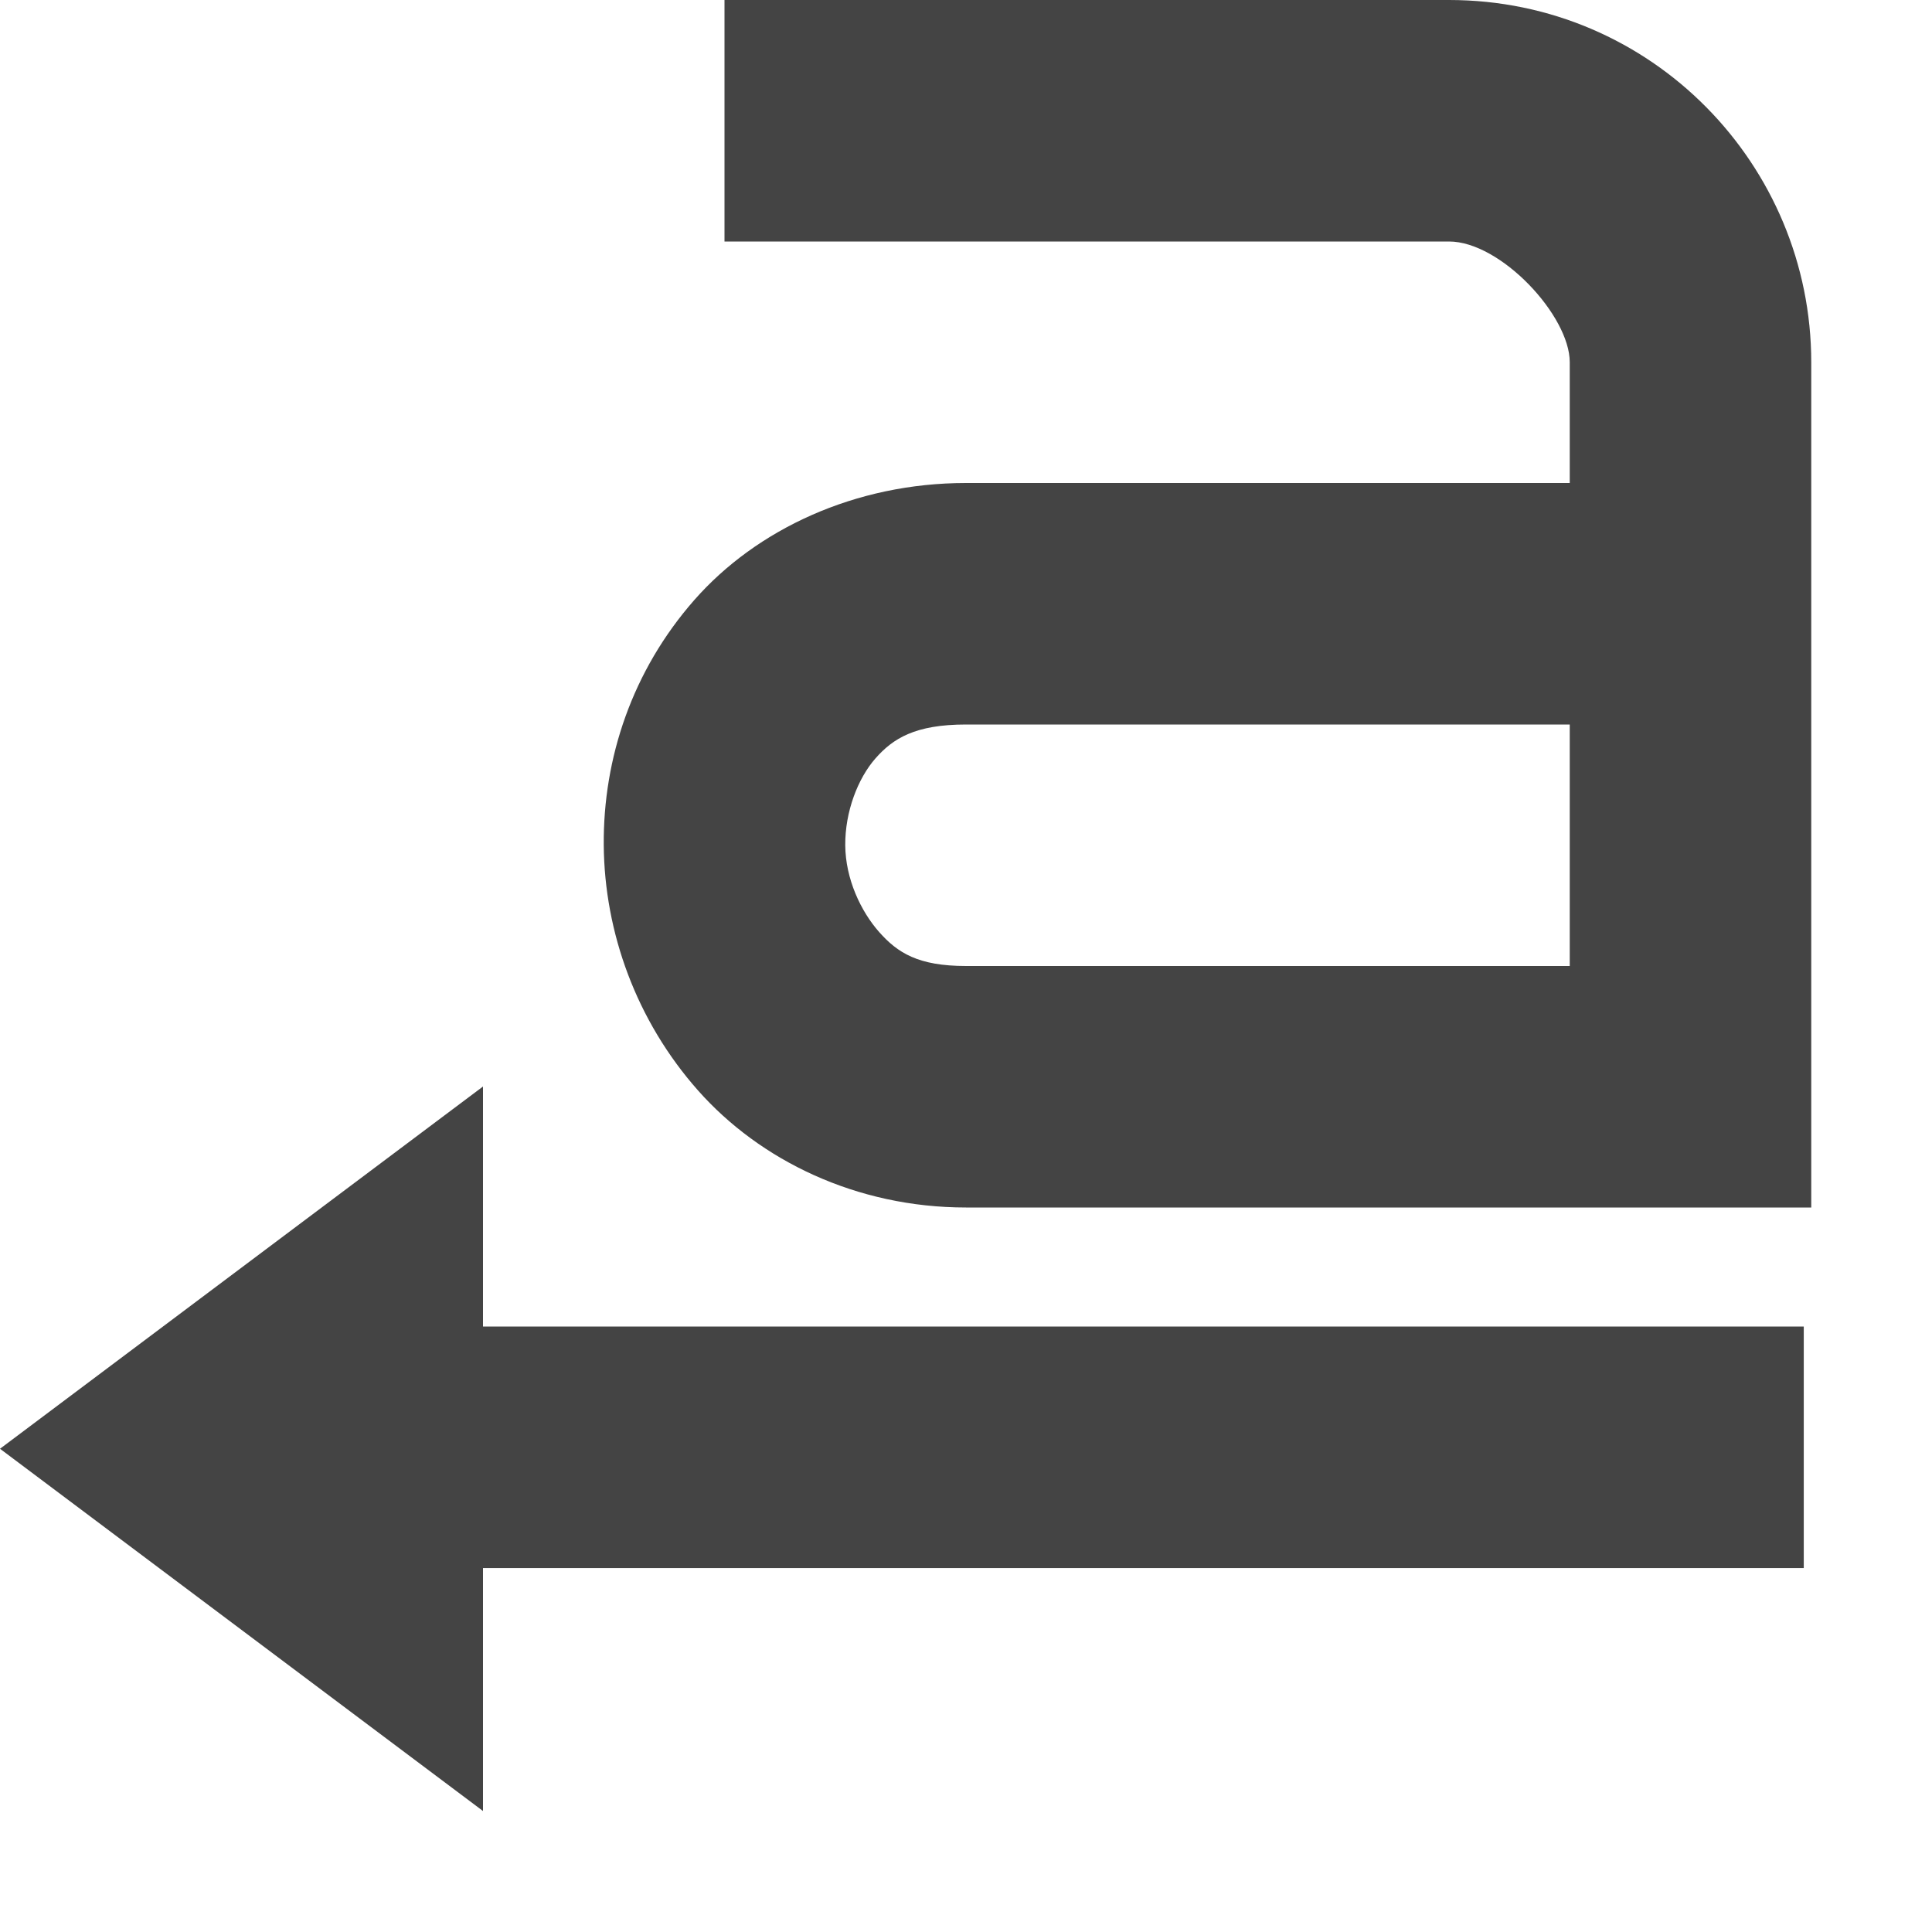
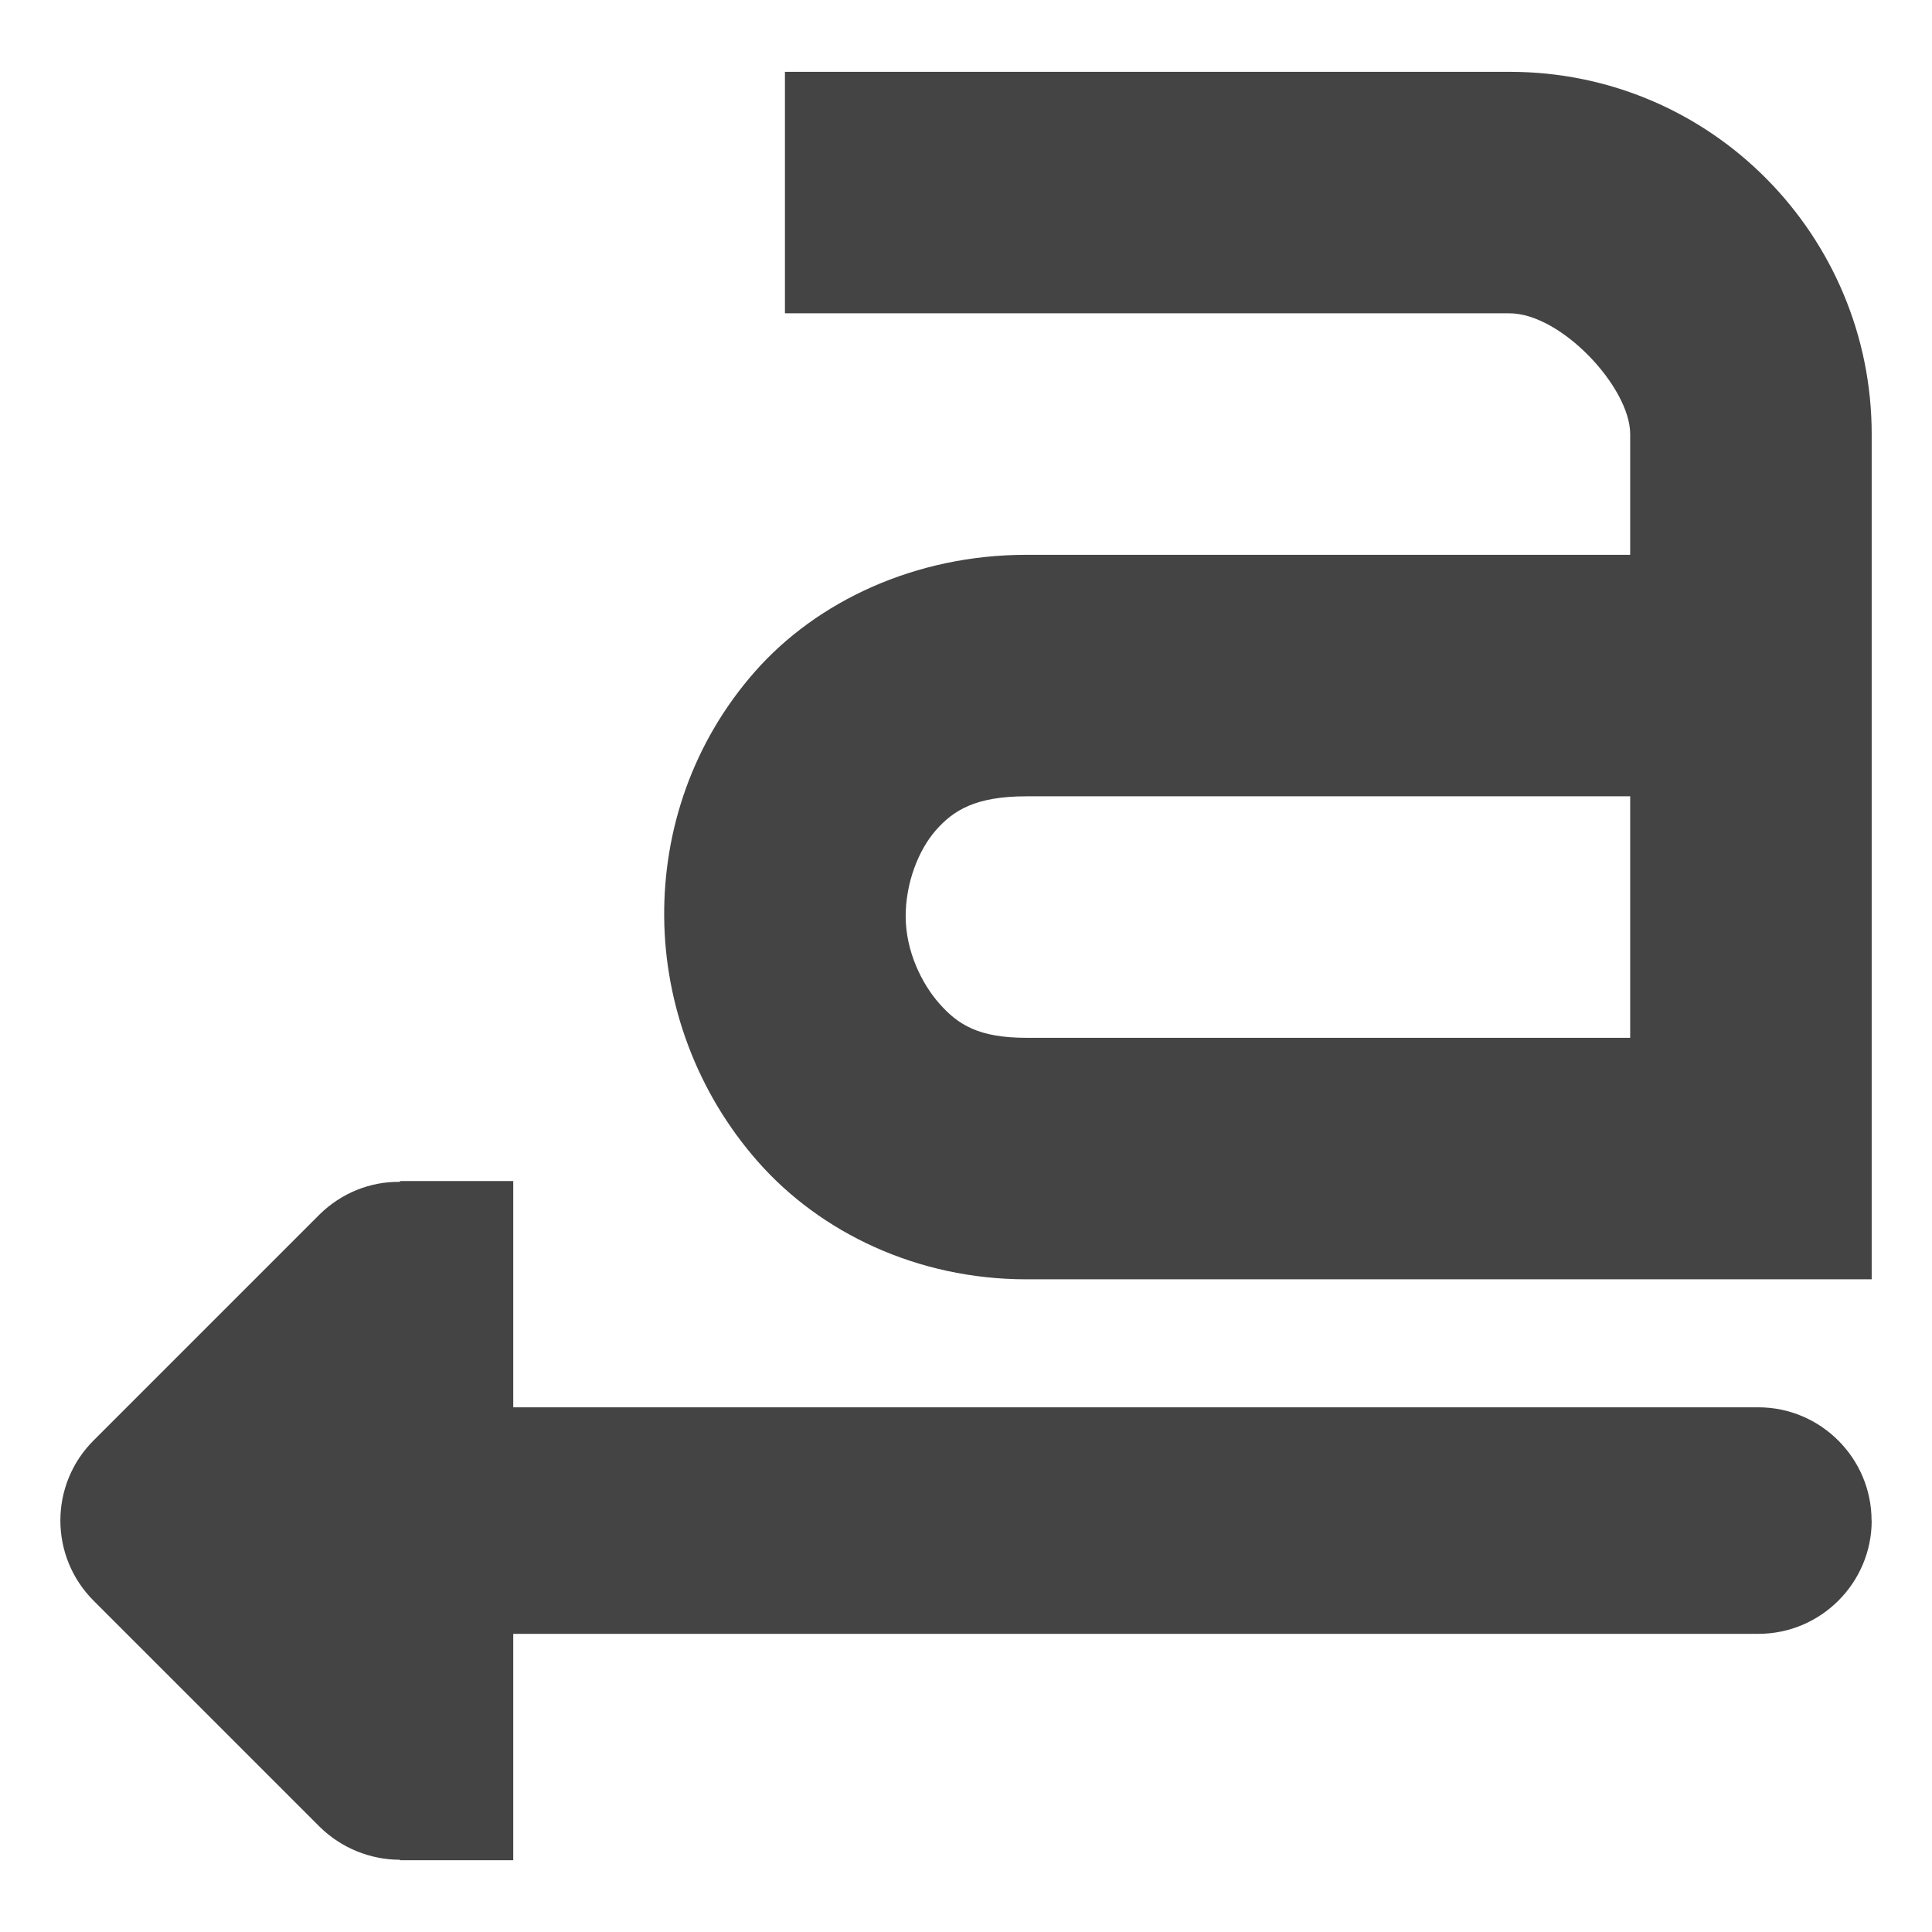
- <svg xmlns="http://www.w3.org/2000/svg" width="16" height="16" viewBox="0 0 16 16">
-   <defs>
+ <svg xmlns="http://www.w3.org/2000/svg" width="16" height="16" viewBox="0 0 16 16" version="1.1" id="svg7" xml:space="preserve">
+   <defs id="defs3">
    <style id="current-color-scheme" type="text/css">
   .ColorScheme-Text { color:#444444; } .ColorScheme-Highlight { color:#4285f4; }
  </style>
+     <style id="current-color-scheme-5" type="text/css">
+    .ColorScheme-Text { color:#444444; } .ColorScheme-Highlight { color:#4285f4; }
+   </style>
  </defs>
-   <path style="fill:currentColor" class="ColorScheme-Text" d="M 6 0 L 6 2 L 12 2 C 12.428 2 13 2.614 13 3 L 13 4 L 8 4 C 7.081 4 6.264 4.384 5.75 4.969 C 5.236 5.554 4.994 6.279 5 7 C 5.006 7.721 5.269 8.453 5.781 9.031 C 6.294 9.61 7.092 10 8 10 L 15 10 L 15 3 C 15 1.366 13.68 0 12 0 L 6 0 z M 8 6 L 13 6 L 13 8 L 8 8 C 7.602 8 7.433 7.89 7.281 7.719 C 7.129 7.547 7.002 7.279 7 7 C 6.998 6.721 7.105 6.446 7.25 6.281 C 7.395 6.116 7.578 6 8 6 z M 4 8.998 L 0 11.998 L 4 14.998 L 4 12.986 L 14.938 12.986 L 14.938 10.986 L 4 10.986 L 4 8.998 z" />
+   <g id="g307" transform="translate(23.0185,3.824732)">
+     <path id="path5-3" style="fill:#444444;fill-opacity:1" d="m -16.518,-3.23 v 2 h 6 c 0.428,0 1,0.614 1,1 v 1 h -5 c -0.919,0 -1.736,0.384 -2.25,0.969 -0.514,0.585 -0.756,1.311 -0.75,2.031 0.006,0.721 0.269,1.453 0.781,2.031 0.512,0.579 1.31,0.969 2.219,0.969 h 7 v -7 c 9e-5,-1.634 -1.32,-3 -3,-3 z m 2,6 h 5 v 2 h -5 c -0.398,0 -0.567,-0.11 -0.719,-0.281 -0.152,-0.171 -0.279,-0.439 -0.281,-0.719 -0.002,-0.279 0.105,-0.554 0.25,-0.719 0.145,-0.165 0.328,-0.281 0.75,-0.281 z" />
+     <path d="m -7.519,8.768 c 0,-0.516 -0.421,-0.938 -0.938,-0.938 H -18.768 V 5.956 h -0.938 v 0.007 c -0.249,-0.004 -0.487,0.095 -0.663,0.267 l -1.875,1.875 c -0.366,0.366 -0.366,0.959 0,1.326 l 1.875,1.875 c 0.176,0.172 0.414,0.271 0.663,0.271 v 0.004 h 0.938 V 9.706 H -8.456 c 0.516,0 0.938,-0.421 0.938,-0.938 z m 0,0" id="path4" style="fill:#444444;fill-opacity:1;stroke-width:0.938" />
+   </g>
</svg>
